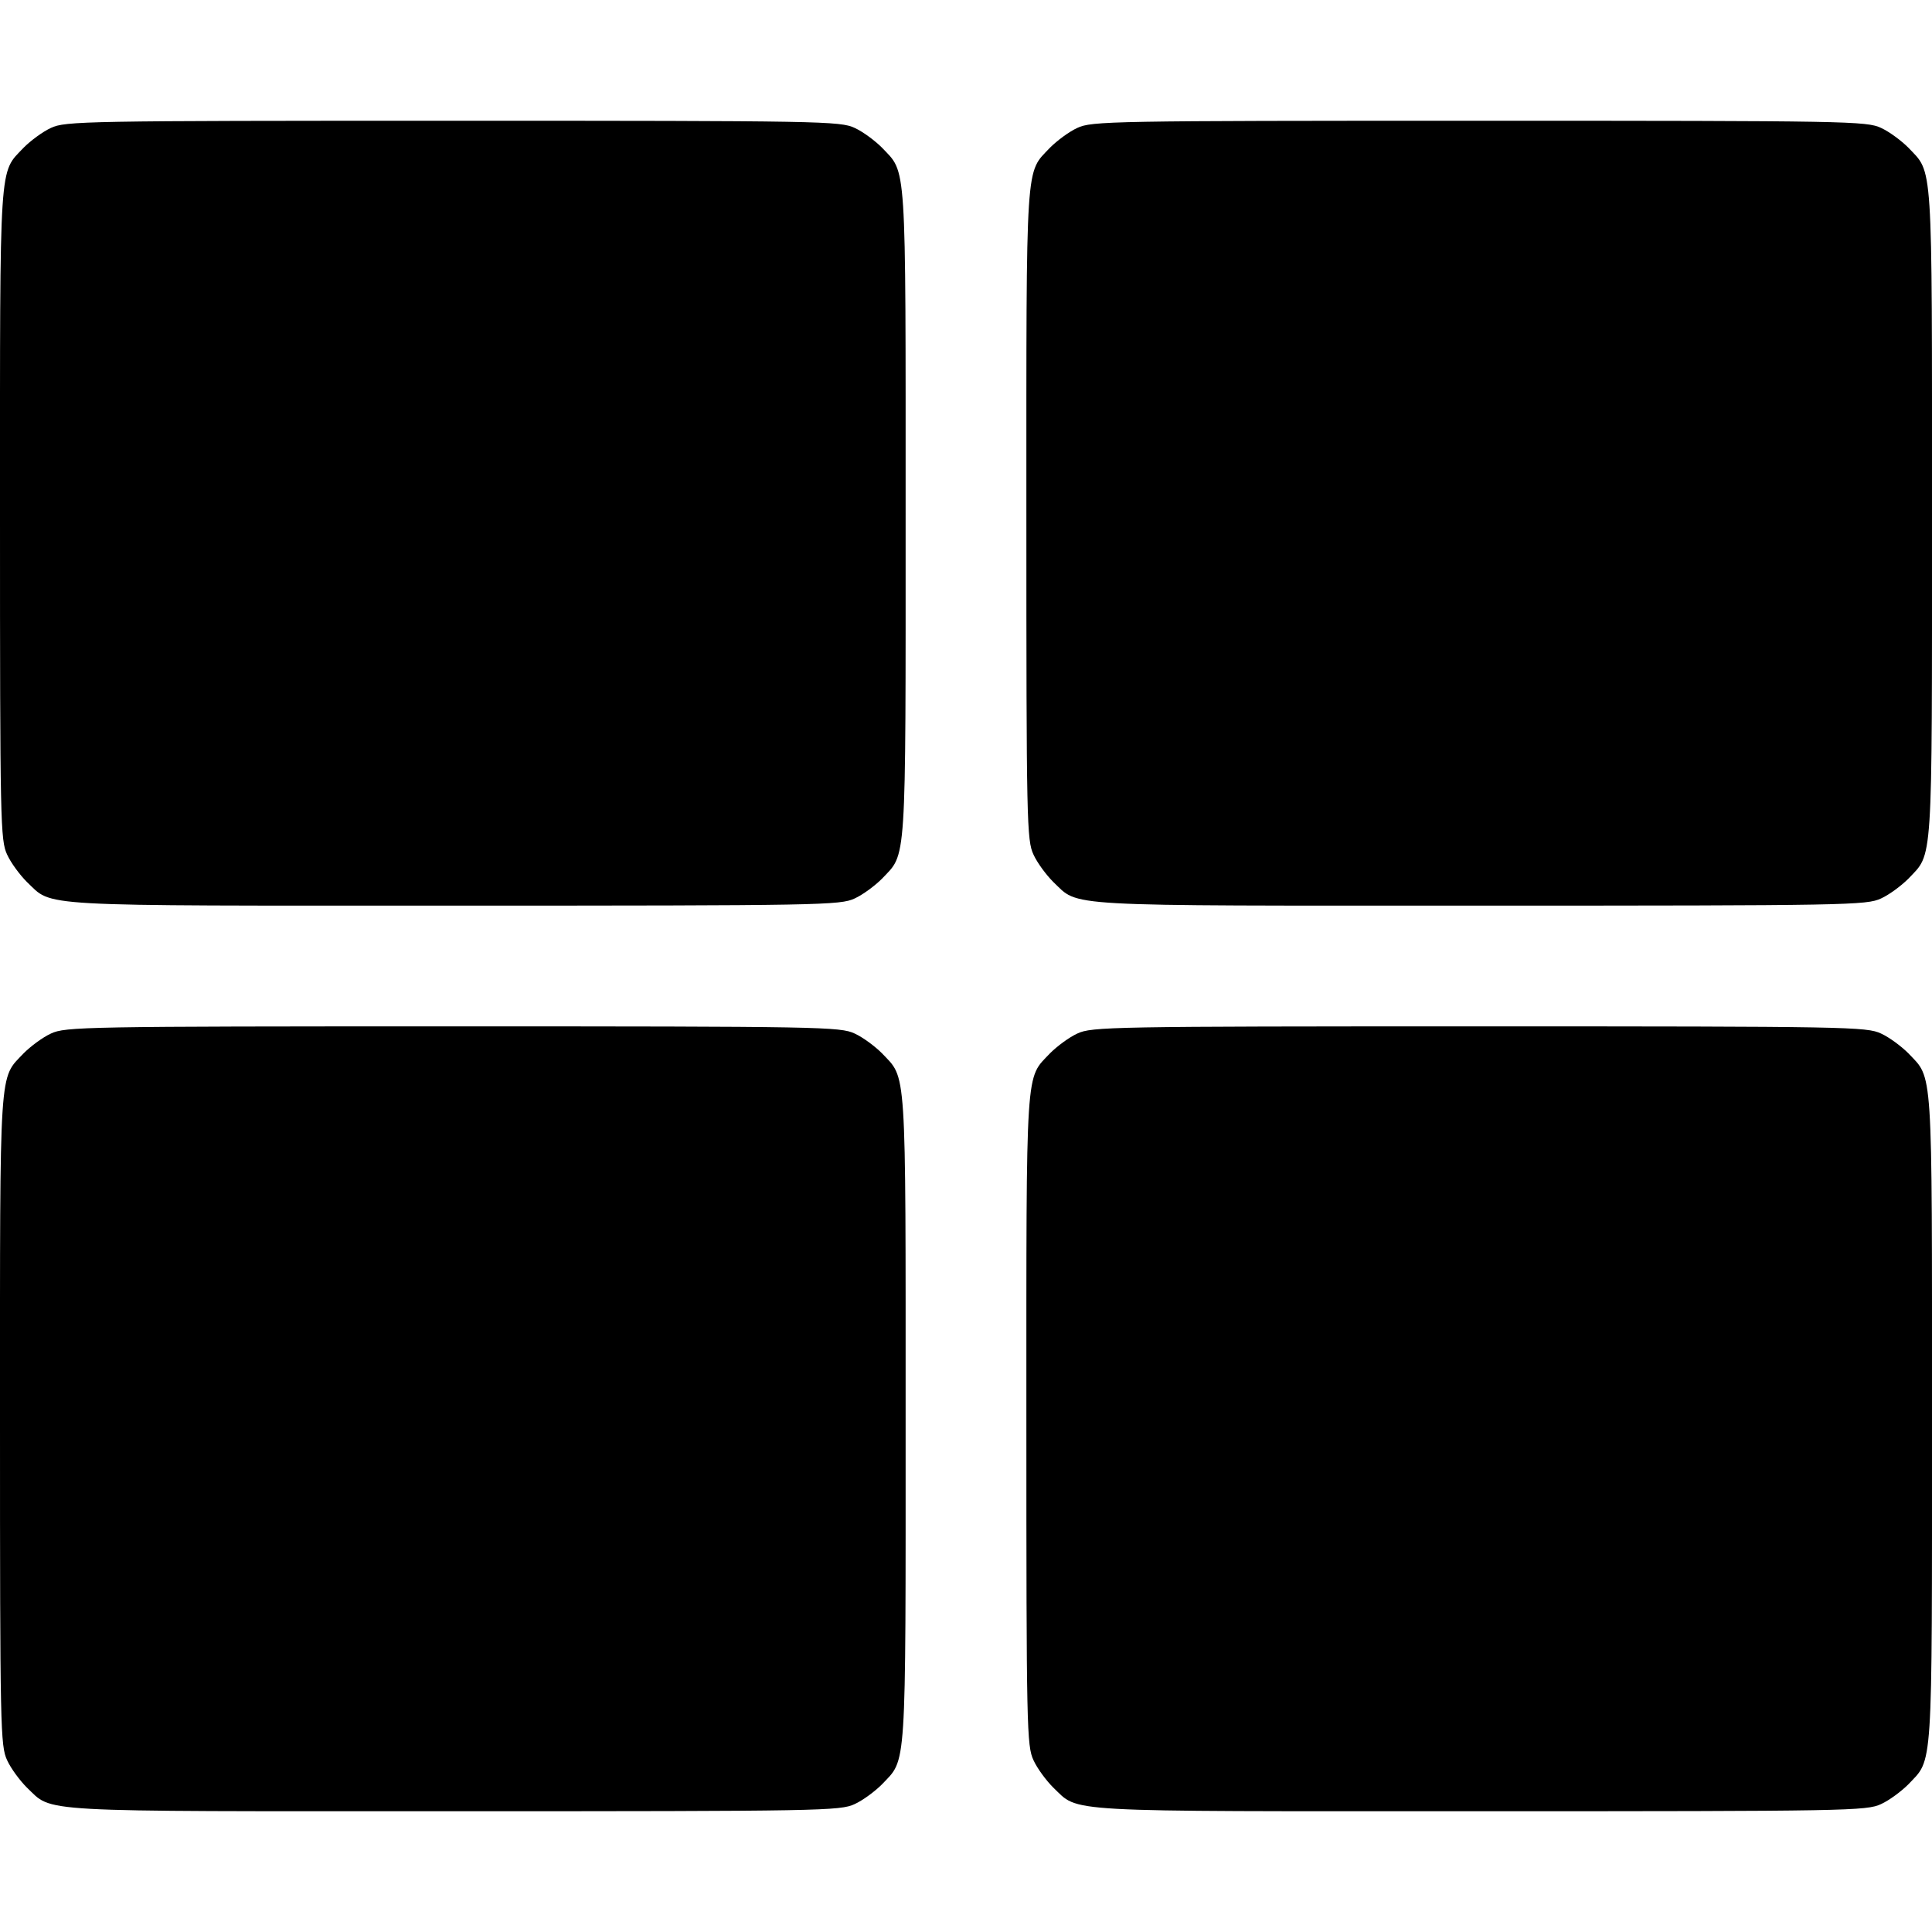
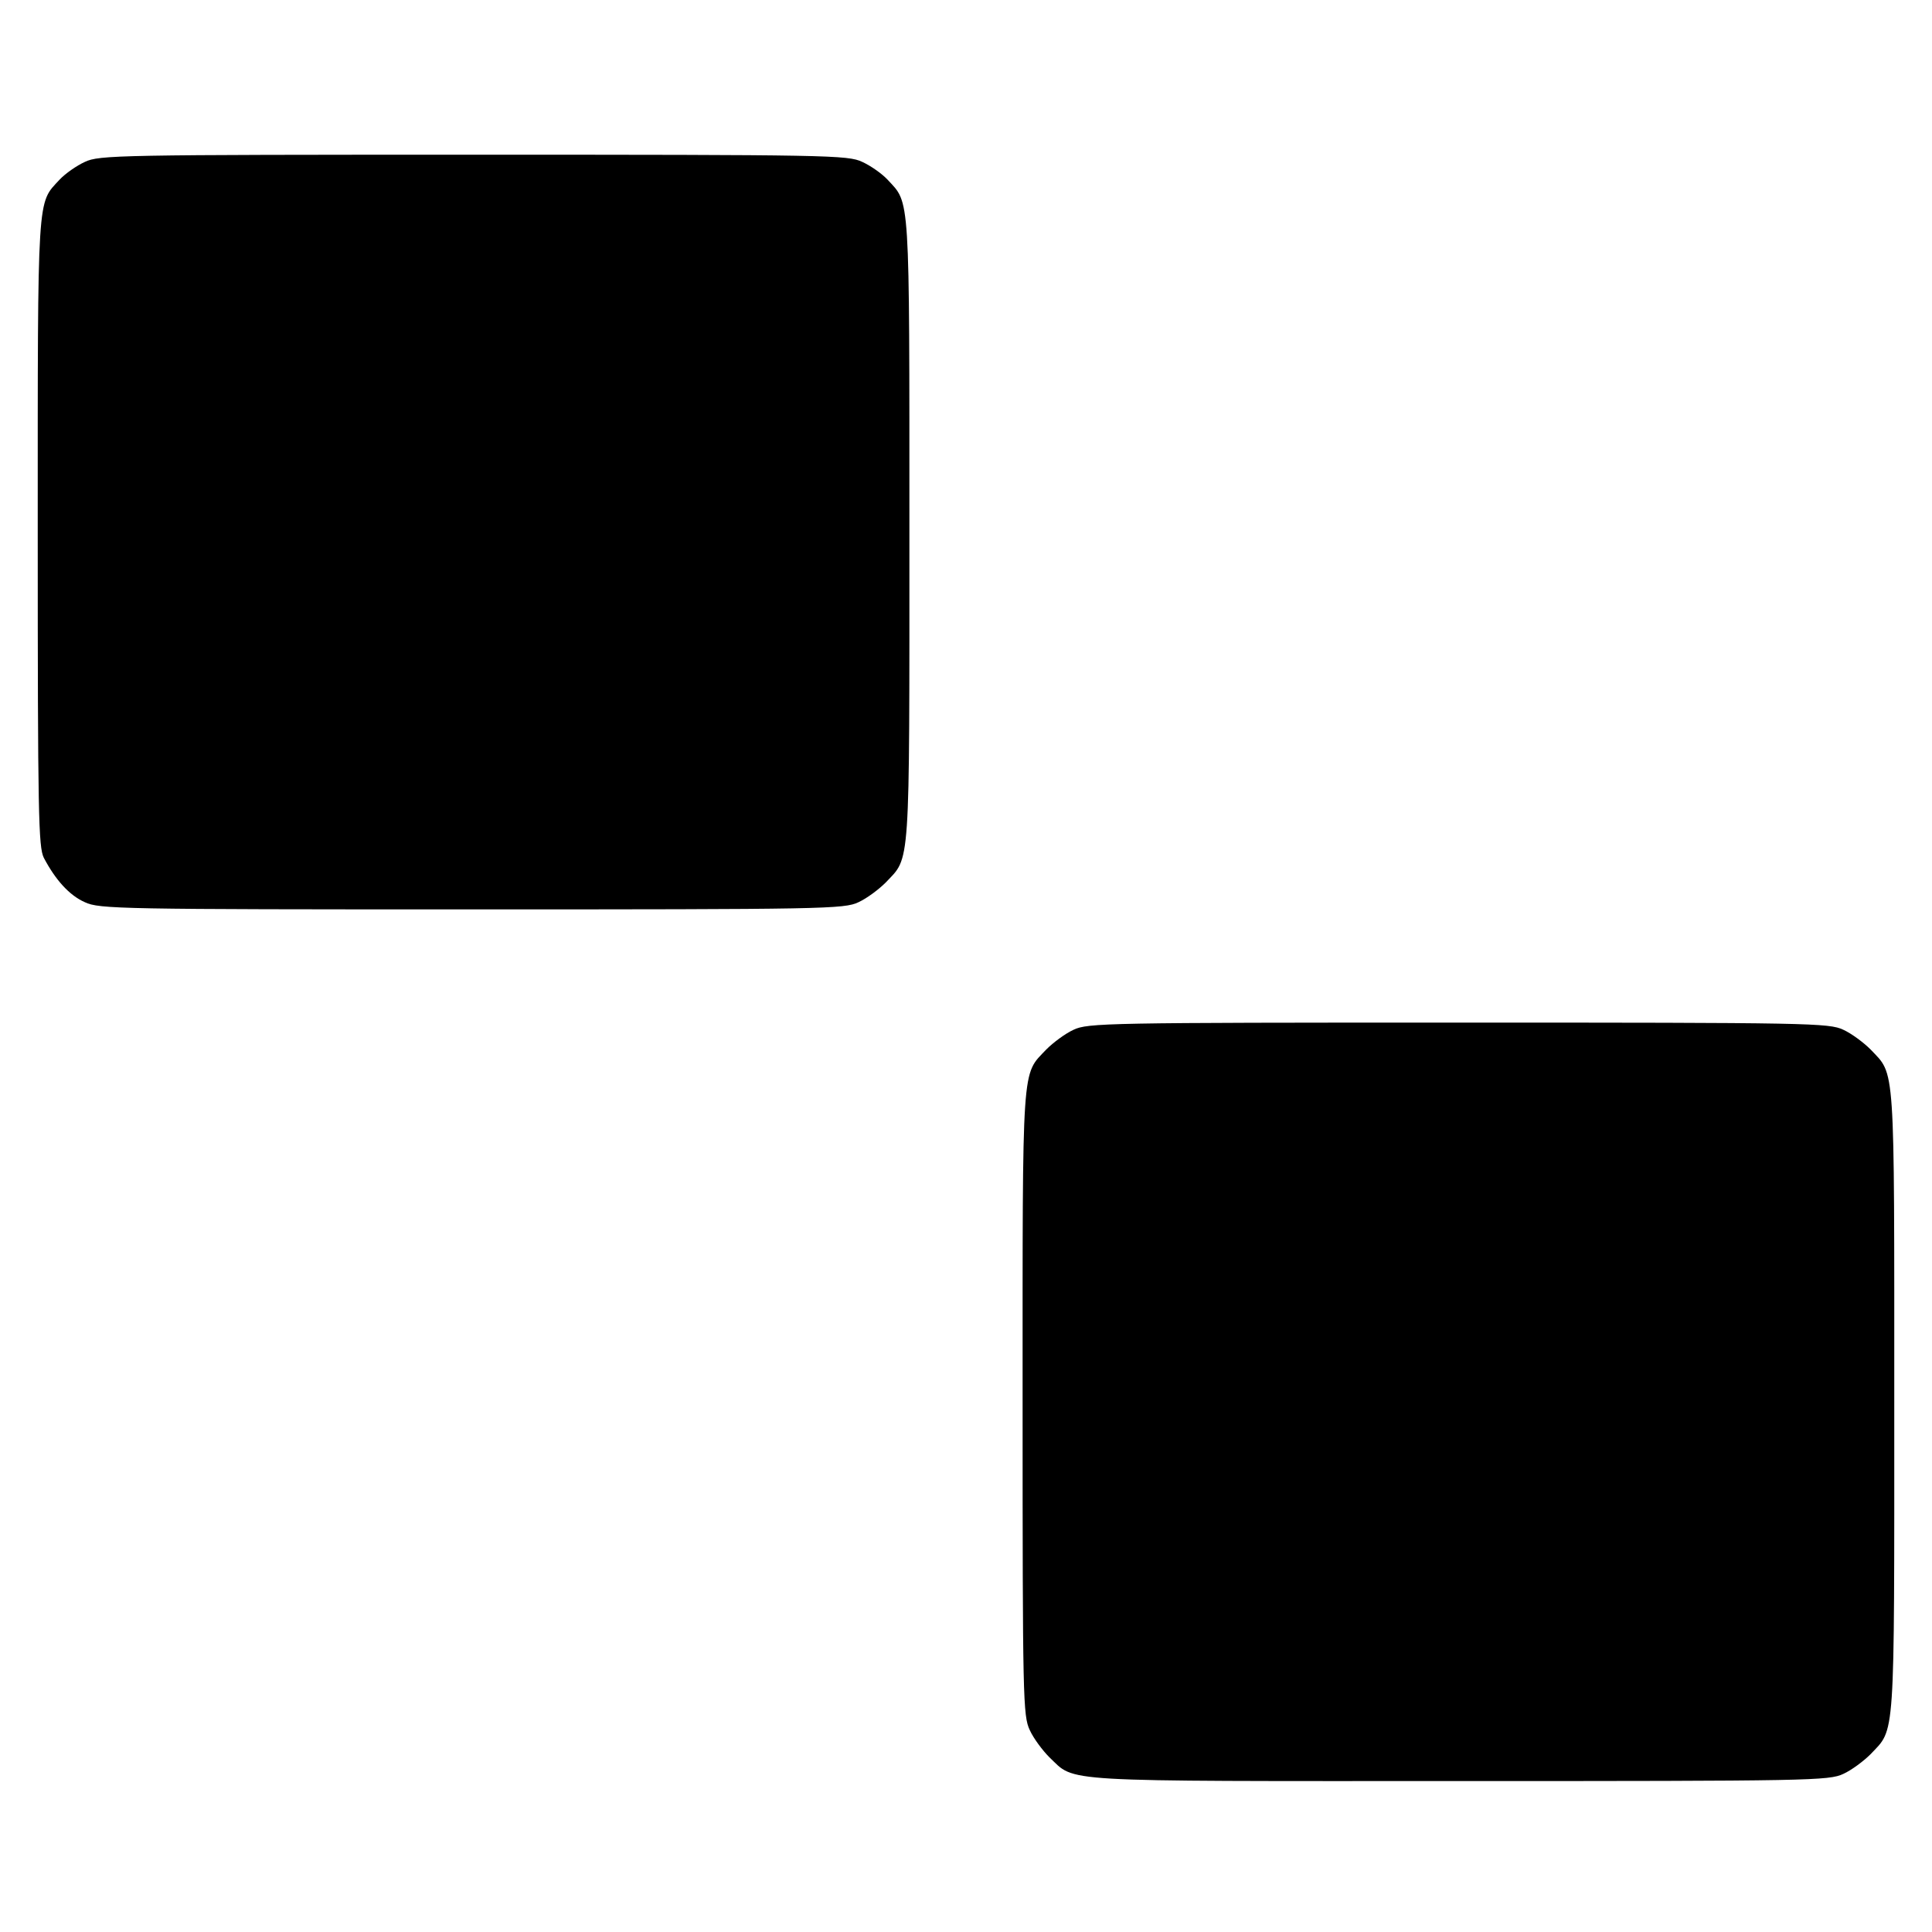
- <svg xmlns="http://www.w3.org/2000/svg" version="1" width="682.667" height="682.667" viewBox="0 0 512 512">
-   <path d="M13.5 33.9c-2.2 1-5.4 3.4-7.2 5.2C-.3 46.1 0 41 0 136.2c0 81.9.1 86.5 1.9 90.3 1 2.2 3.4 5.4 5.2 7.2 7.1 6.7.3 6.3 113.1 6.3 97.5 0 102.5-.1 106.3-1.9 2.2-1 5.4-3.4 7.2-5.2 6.6-7 6.3-2 6.3-96.9s.3-89.9-6.3-96.9c-1.8-1.8-5-4.2-7.2-5.2-3.8-1.8-8.8-1.9-106.5-1.9s-102.7.1-106.5 1.9zM285.5 33.9c-2.2 1-5.4 3.4-7.2 5.2-6.6 7-6.3 1.9-6.3 97.1 0 81.9.1 86.5 1.9 90.3 1 2.2 3.4 5.4 5.2 7.2 7.1 6.7.3 6.3 113.1 6.3 97.5 0 102.5-.1 106.3-1.9 2.2-1 5.4-3.4 7.2-5.2 6.6-7 6.3-2 6.3-96.9s.3-89.9-6.3-96.9c-1.8-1.8-5-4.2-7.2-5.2-3.8-1.8-8.8-1.9-106.5-1.9s-102.7.1-106.5 1.9zM13.5 273.9c-2.2 1-5.4 3.4-7.2 5.2-6.6 7-6.3 1.9-6.3 97.1 0 81.9.1 86.5 1.9 90.3 1 2.2 3.4 5.4 5.2 7.2 7.1 6.7.3 6.3 113.1 6.3 97.5 0 102.5-.1 106.3-1.9 2.2-1 5.4-3.4 7.2-5.2 6.6-7 6.3-2 6.3-96.9s.3-89.9-6.3-96.9c-1.8-1.8-5-4.2-7.2-5.2-3.8-1.8-8.8-1.9-106.5-1.9s-102.7.1-106.5 1.9zM285.5 273.9c-2.2 1-5.4 3.4-7.2 5.2-6.6 7-6.3 1.9-6.3 97.1 0 81.9.1 86.5 1.9 90.3 1 2.2 3.4 5.4 5.2 7.2 7.1 6.7.3 6.3 113.1 6.3 97.5 0 102.5-.1 106.3-1.9 2.2-1 5.4-3.4 7.2-5.2 6.6-7 6.3-2 6.3-96.9s.3-89.9-6.3-96.9c-1.8-1.8-5-4.2-7.2-5.2-3.8-1.8-8.8-1.9-106.5-1.9s-102.7.1-106.5 1.9z" />
+ <svg xmlns="http://www.w3.org/2000/svg" version="1.0" width="512pt" height="512pt" viewBox="0 0 512 512" preserveAspectRatio="xMidYMid meet">
+   <g transform="translate(0,512) scale(0.1,-0.1)" fill="#000000" stroke="none">
+     <path d="M225 4691 c-22 -10 -52 -31 -67 -47 -60 -65 -58 -26 -58 -934 0 -752 2 -834 16 -863 31 -59 68 -100 109 -118 38 -18 93 -19 1025 -19 938 0 987 1 1025 19 22 10 54 34 72 52 66 70 63 23 63 934 0 903 2 864 -58 929 -15 16 -45 37 -67 47 -38 18 -87 19 -1030 19 -943 0 -992 -1 -1030 -19z" />
+     <path d="M2845 2391 c-22 -10 -54 -34 -72 -52 -66 -70 -63 -23 -63 -936 0 -785 1 -830 19 -868 10 -22 34 -54 52 -72 71 -67 7 -63 1086 -63 931 0 980 1 1018 19 22 10 54 34 72 52 66 70 63 23 63 934 0 911 3 864 -63 934 -18 18 -50 42 -72 52 -38 18 -86 19 -1020 19 -934 0 -982 -1 -1020 -19z" />
+   </g>
</svg>
